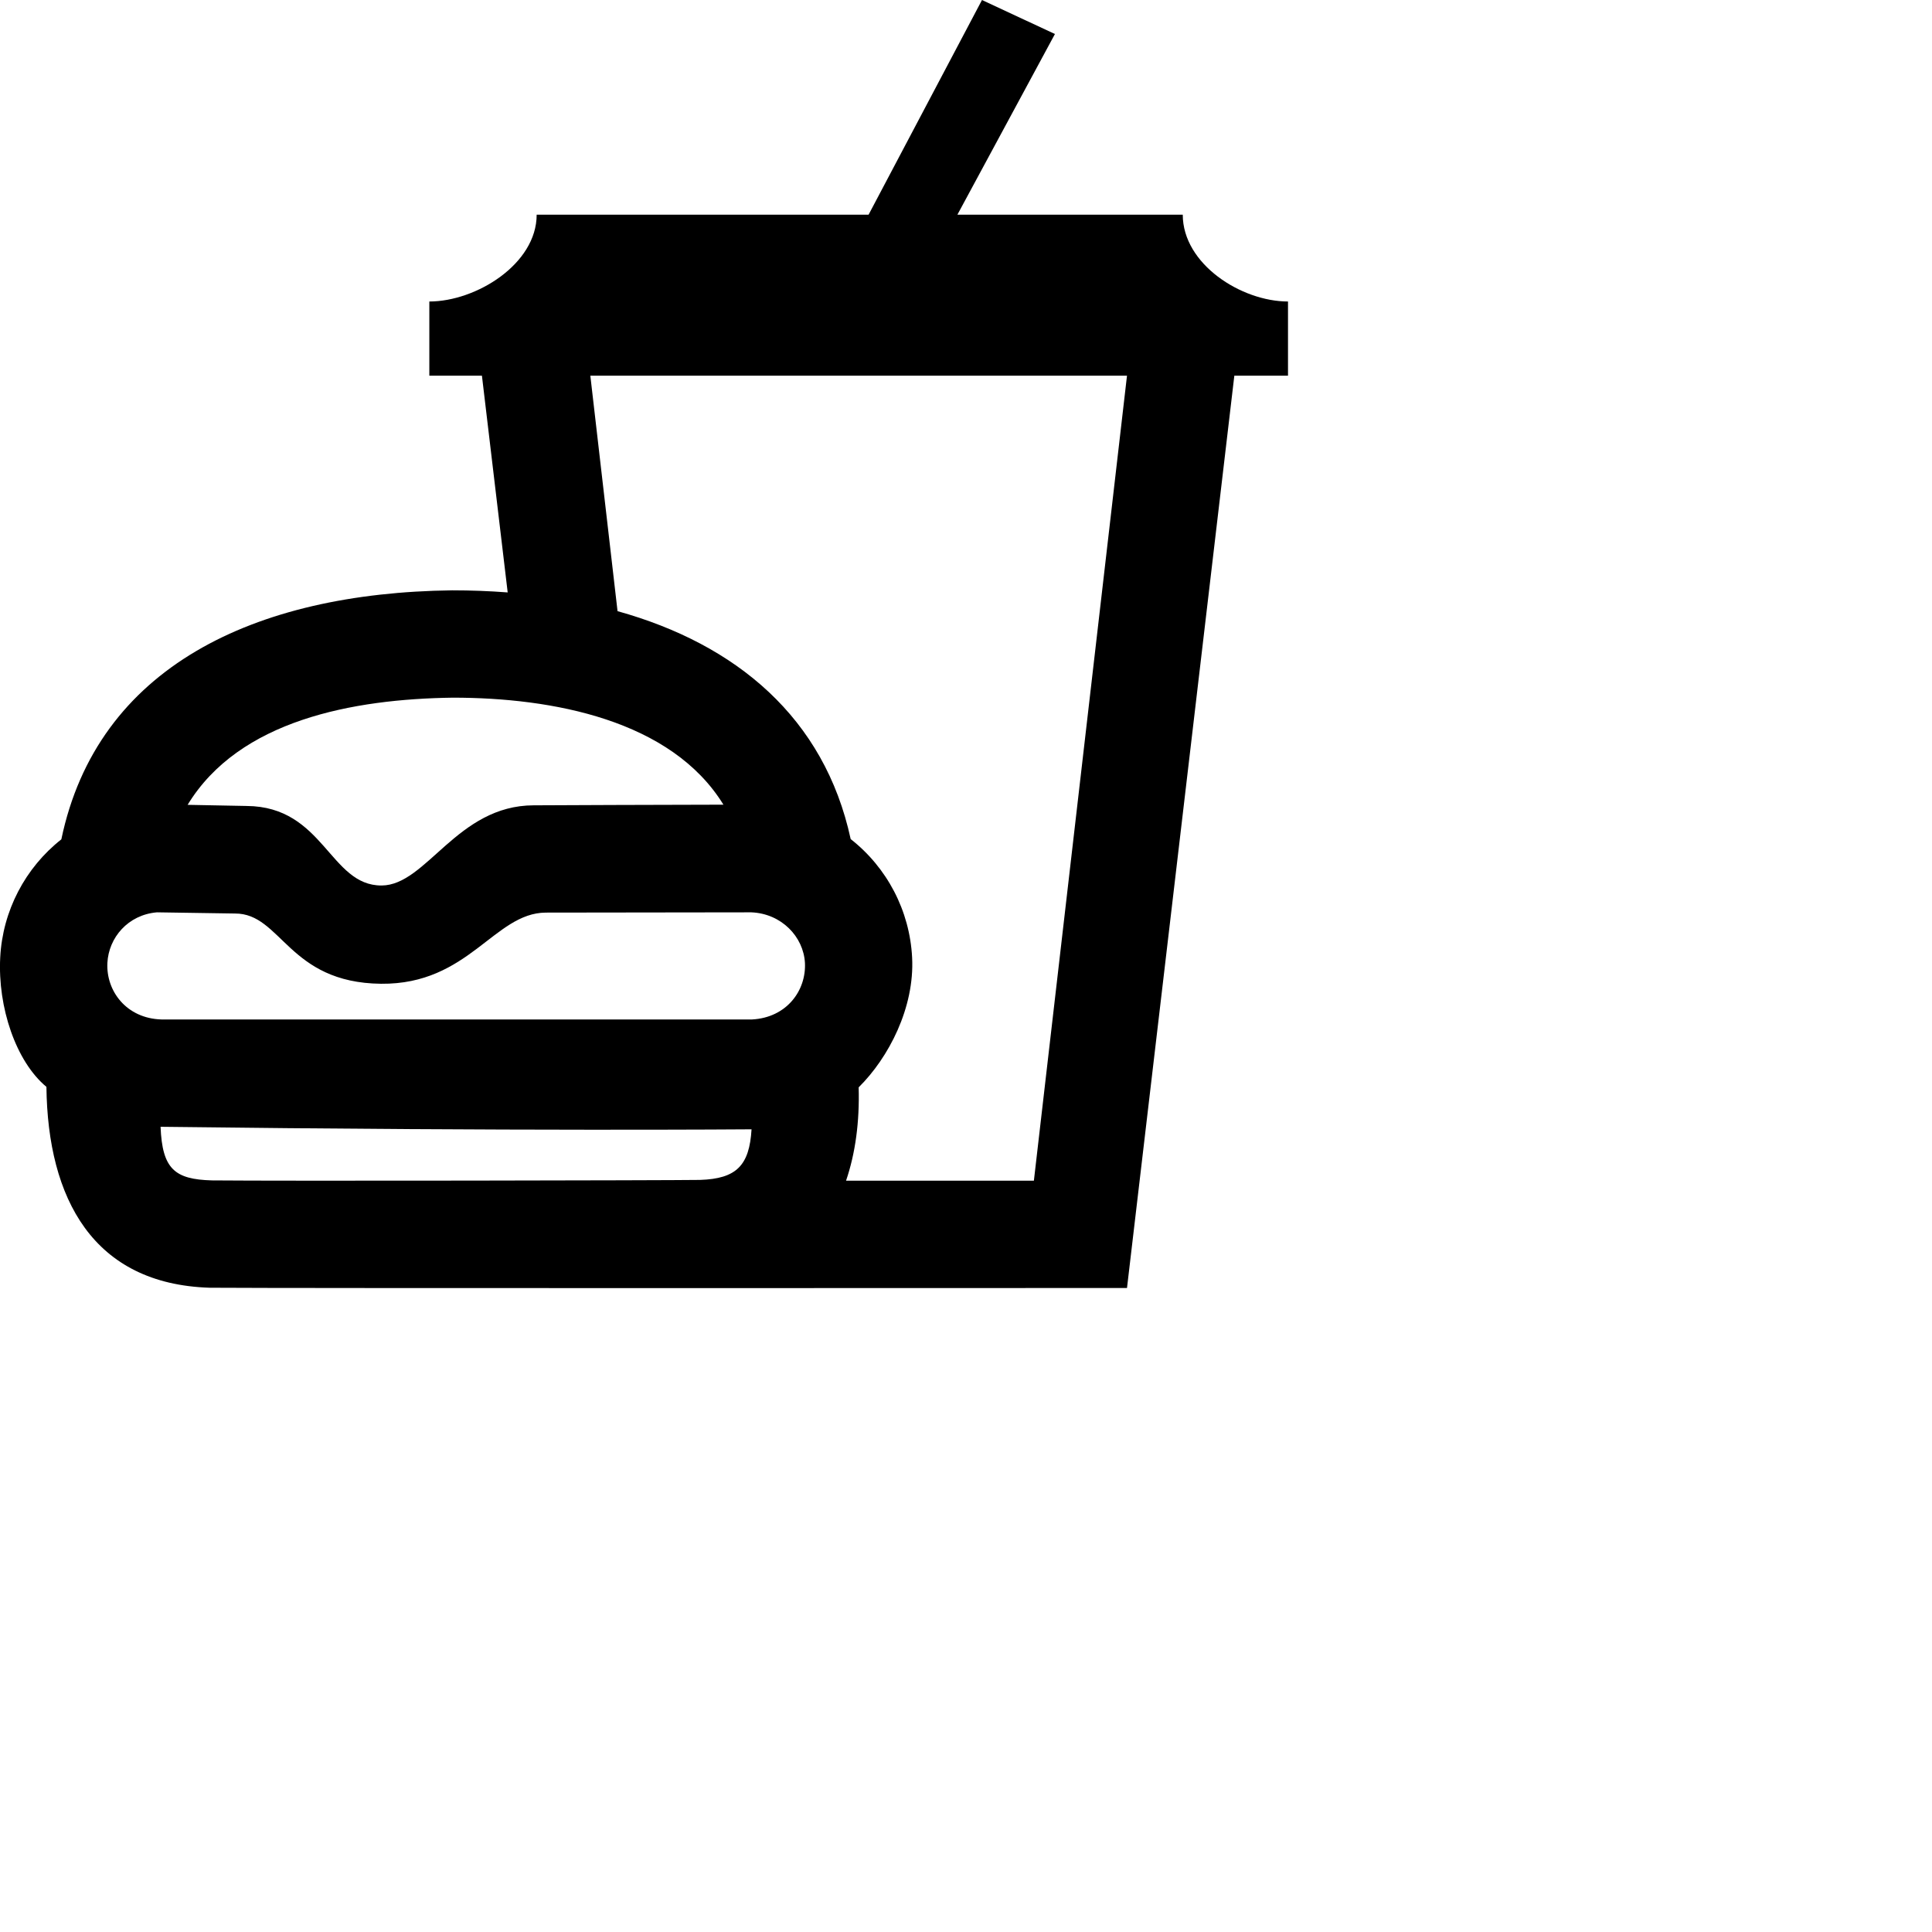
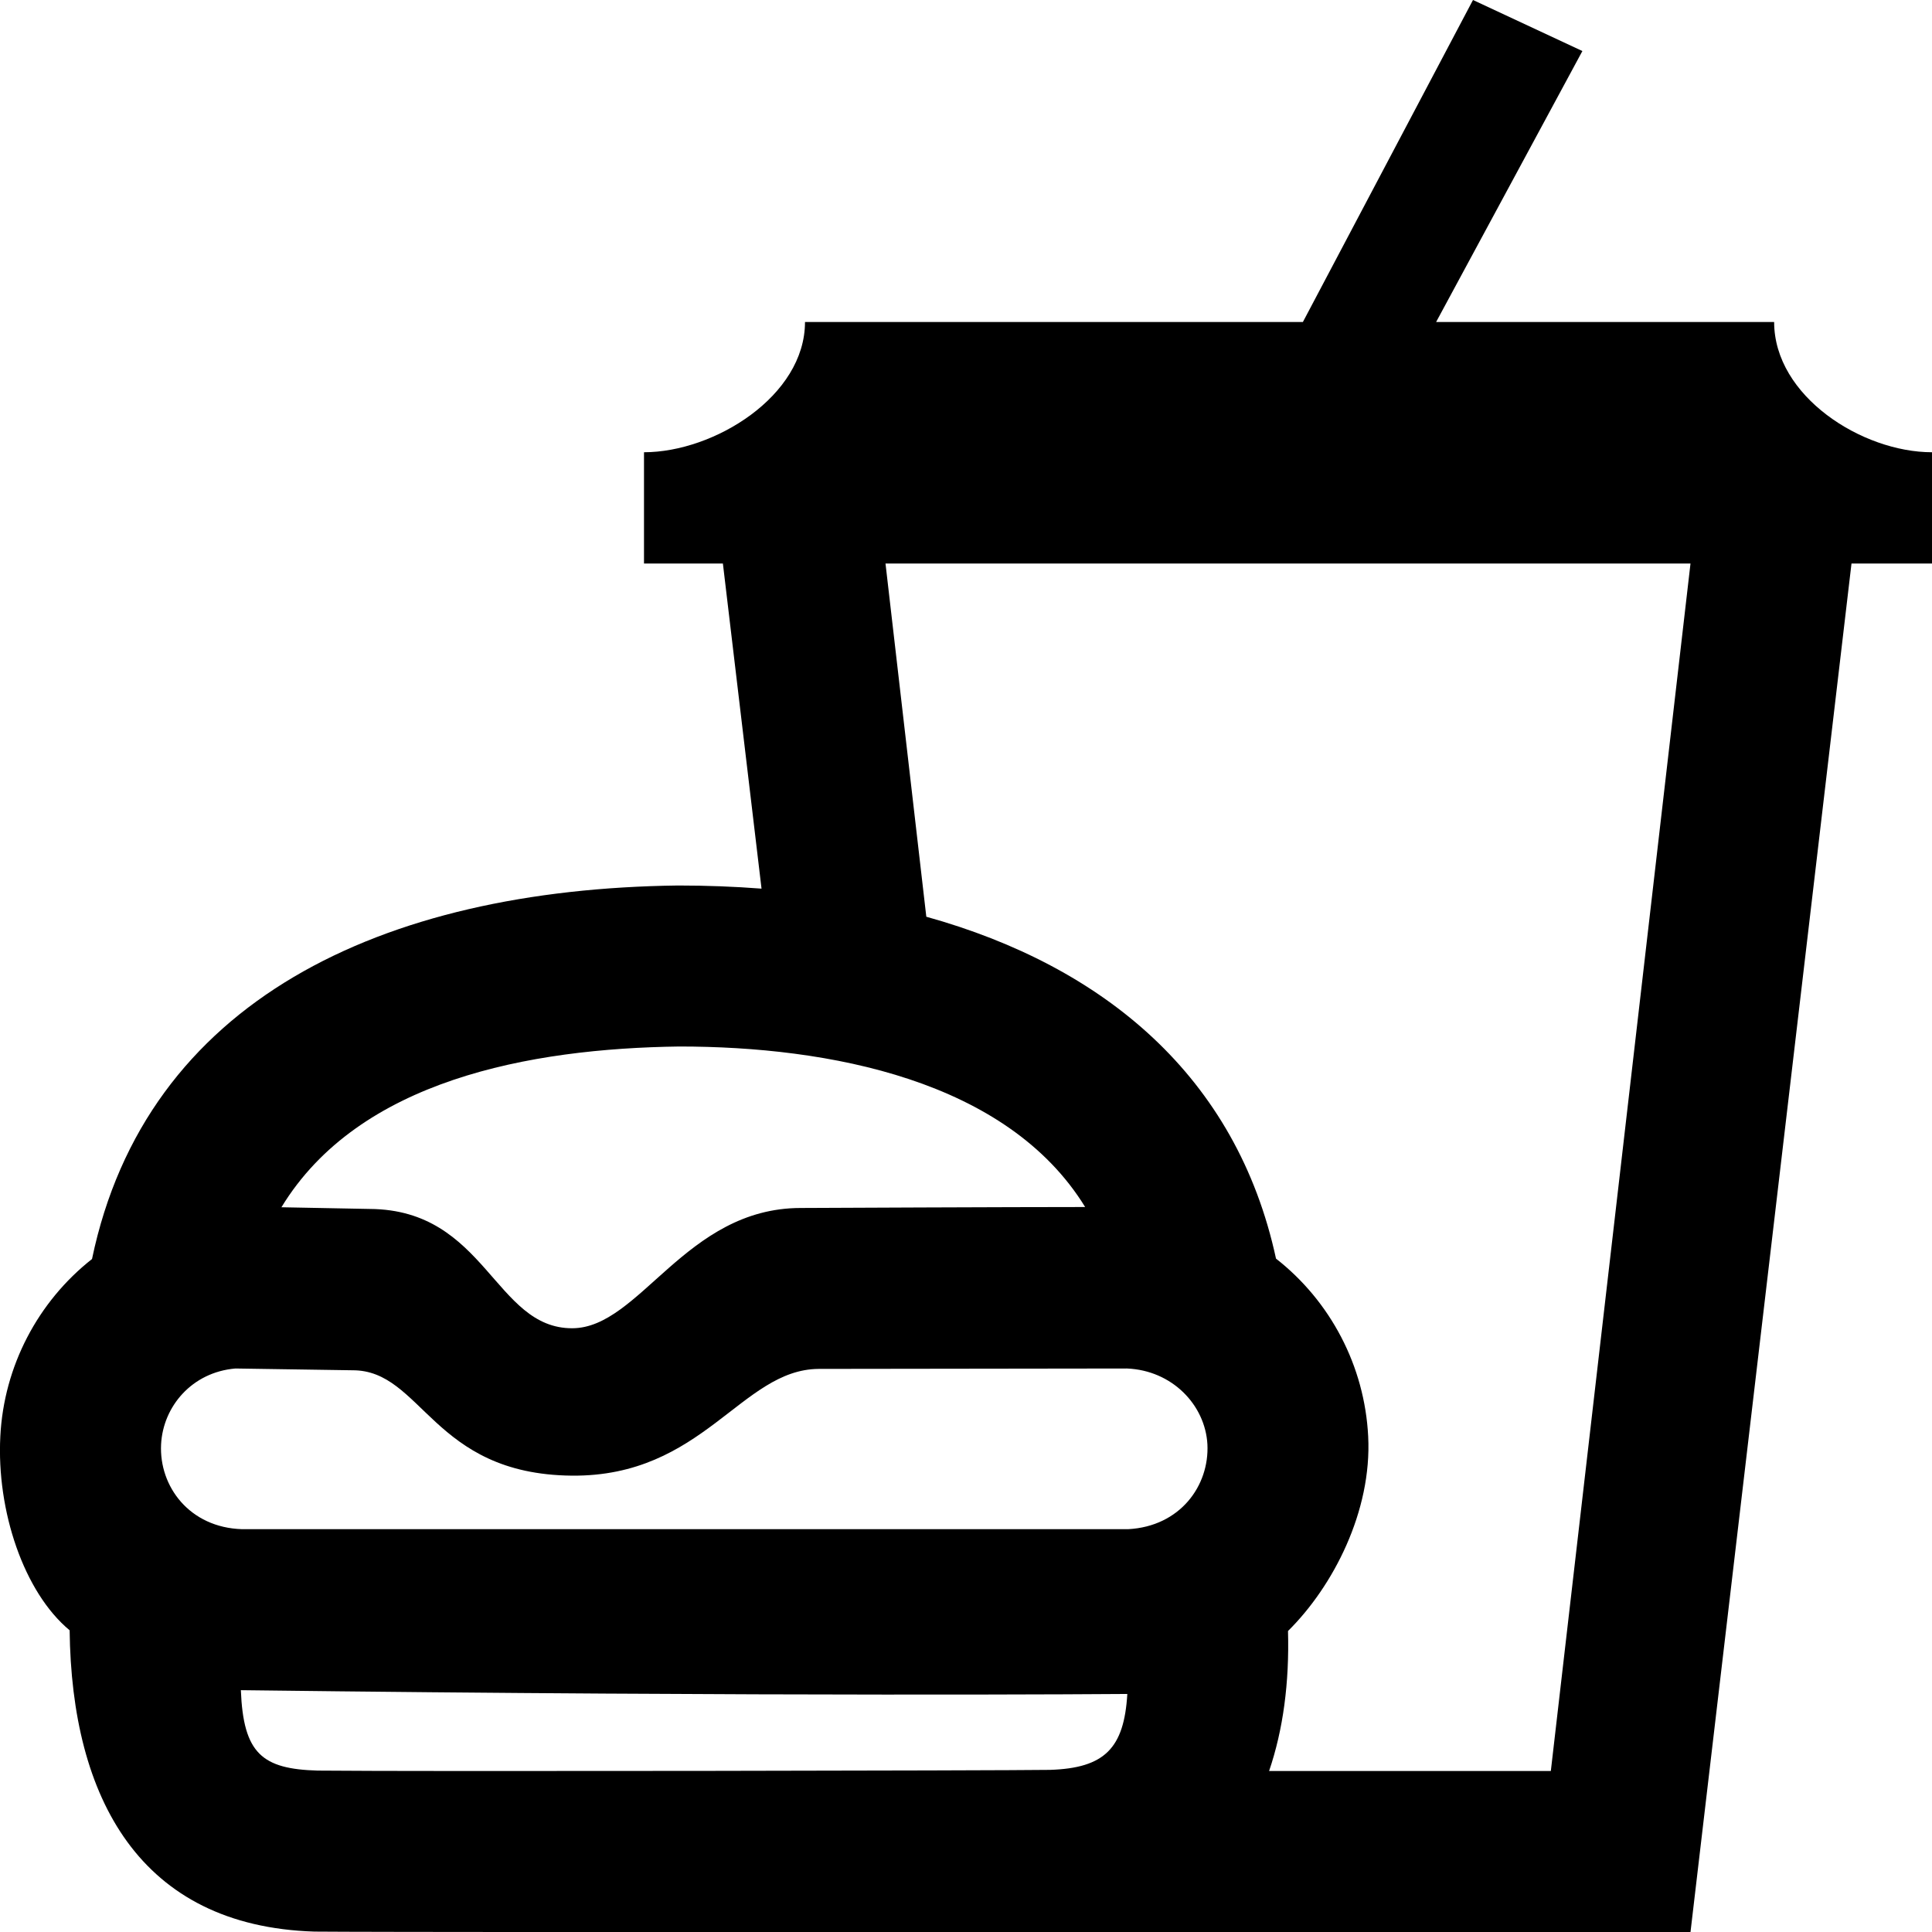
- <svg xmlns="http://www.w3.org/2000/svg" width="36" height="36" fill="currentColor" clip-rule="evenodd">
+ <svg xmlns="http://www.w3.org/2000/svg" width="36" height="36" fill="currentColor" clip-rule="evenodd" viewBox="0 0 24 24">
  <path d="M9.46 11.039l-.48-4.039h-.98v-1.382c.87 0 2-.697 2-1.618h6.185l2.113-4 1.359.634-1.817 3.366h4.199c0 .922 1.092 1.618 1.961 1.618v1.382h-1l-2 17s-15.839.007-17.094-.005c-2.168-.068-3.017-1.656-3.041-3.743-.569-.472-.909-1.485-.861-2.409.044-.872.467-1.674 1.139-2.203.669-3.206 3.591-4.594 7.28-4.64.352 0 .698.013 1.037.039zm-6.466 9.957h-.002c.031.791.267.979.954.999 1.241.013 8.514 0 9.098-.009.679-.022.92-.269.96-.943 0 0-4.384.036-11.01-.047zm8.513-9.608c2.212.616 3.855 1.986 4.344 4.247.676.529 1.101 1.333 1.145 2.208.048.931-.437 1.866-.996 2.418.018.643-.061 1.23-.235 1.739h3.5l1.735-15h-10l.507 4.388zm2.493 5.612l-3.831.005c-.962.007-1.433 1.342-3.068 1.326-1.732-.018-1.855-1.313-2.723-1.309l-1.454-.022c-.54.046-.899.472-.923.943-.026.523.354 1.033 1.005 1.053h11.008c.645-.034 1.01-.539.985-1.053-.027-.49-.438-.92-.999-.943zm-.52-2.006c-.971-1.579-3.186-1.994-5.042-1.994-1.859.025-3.981.417-4.942 1.997l1.098.021c1.443.009 1.549 1.487 2.517 1.482.839-.004 1.404-1.492 2.834-1.494.141-.001 2.675-.012 3.535-.012z" />
</svg>
